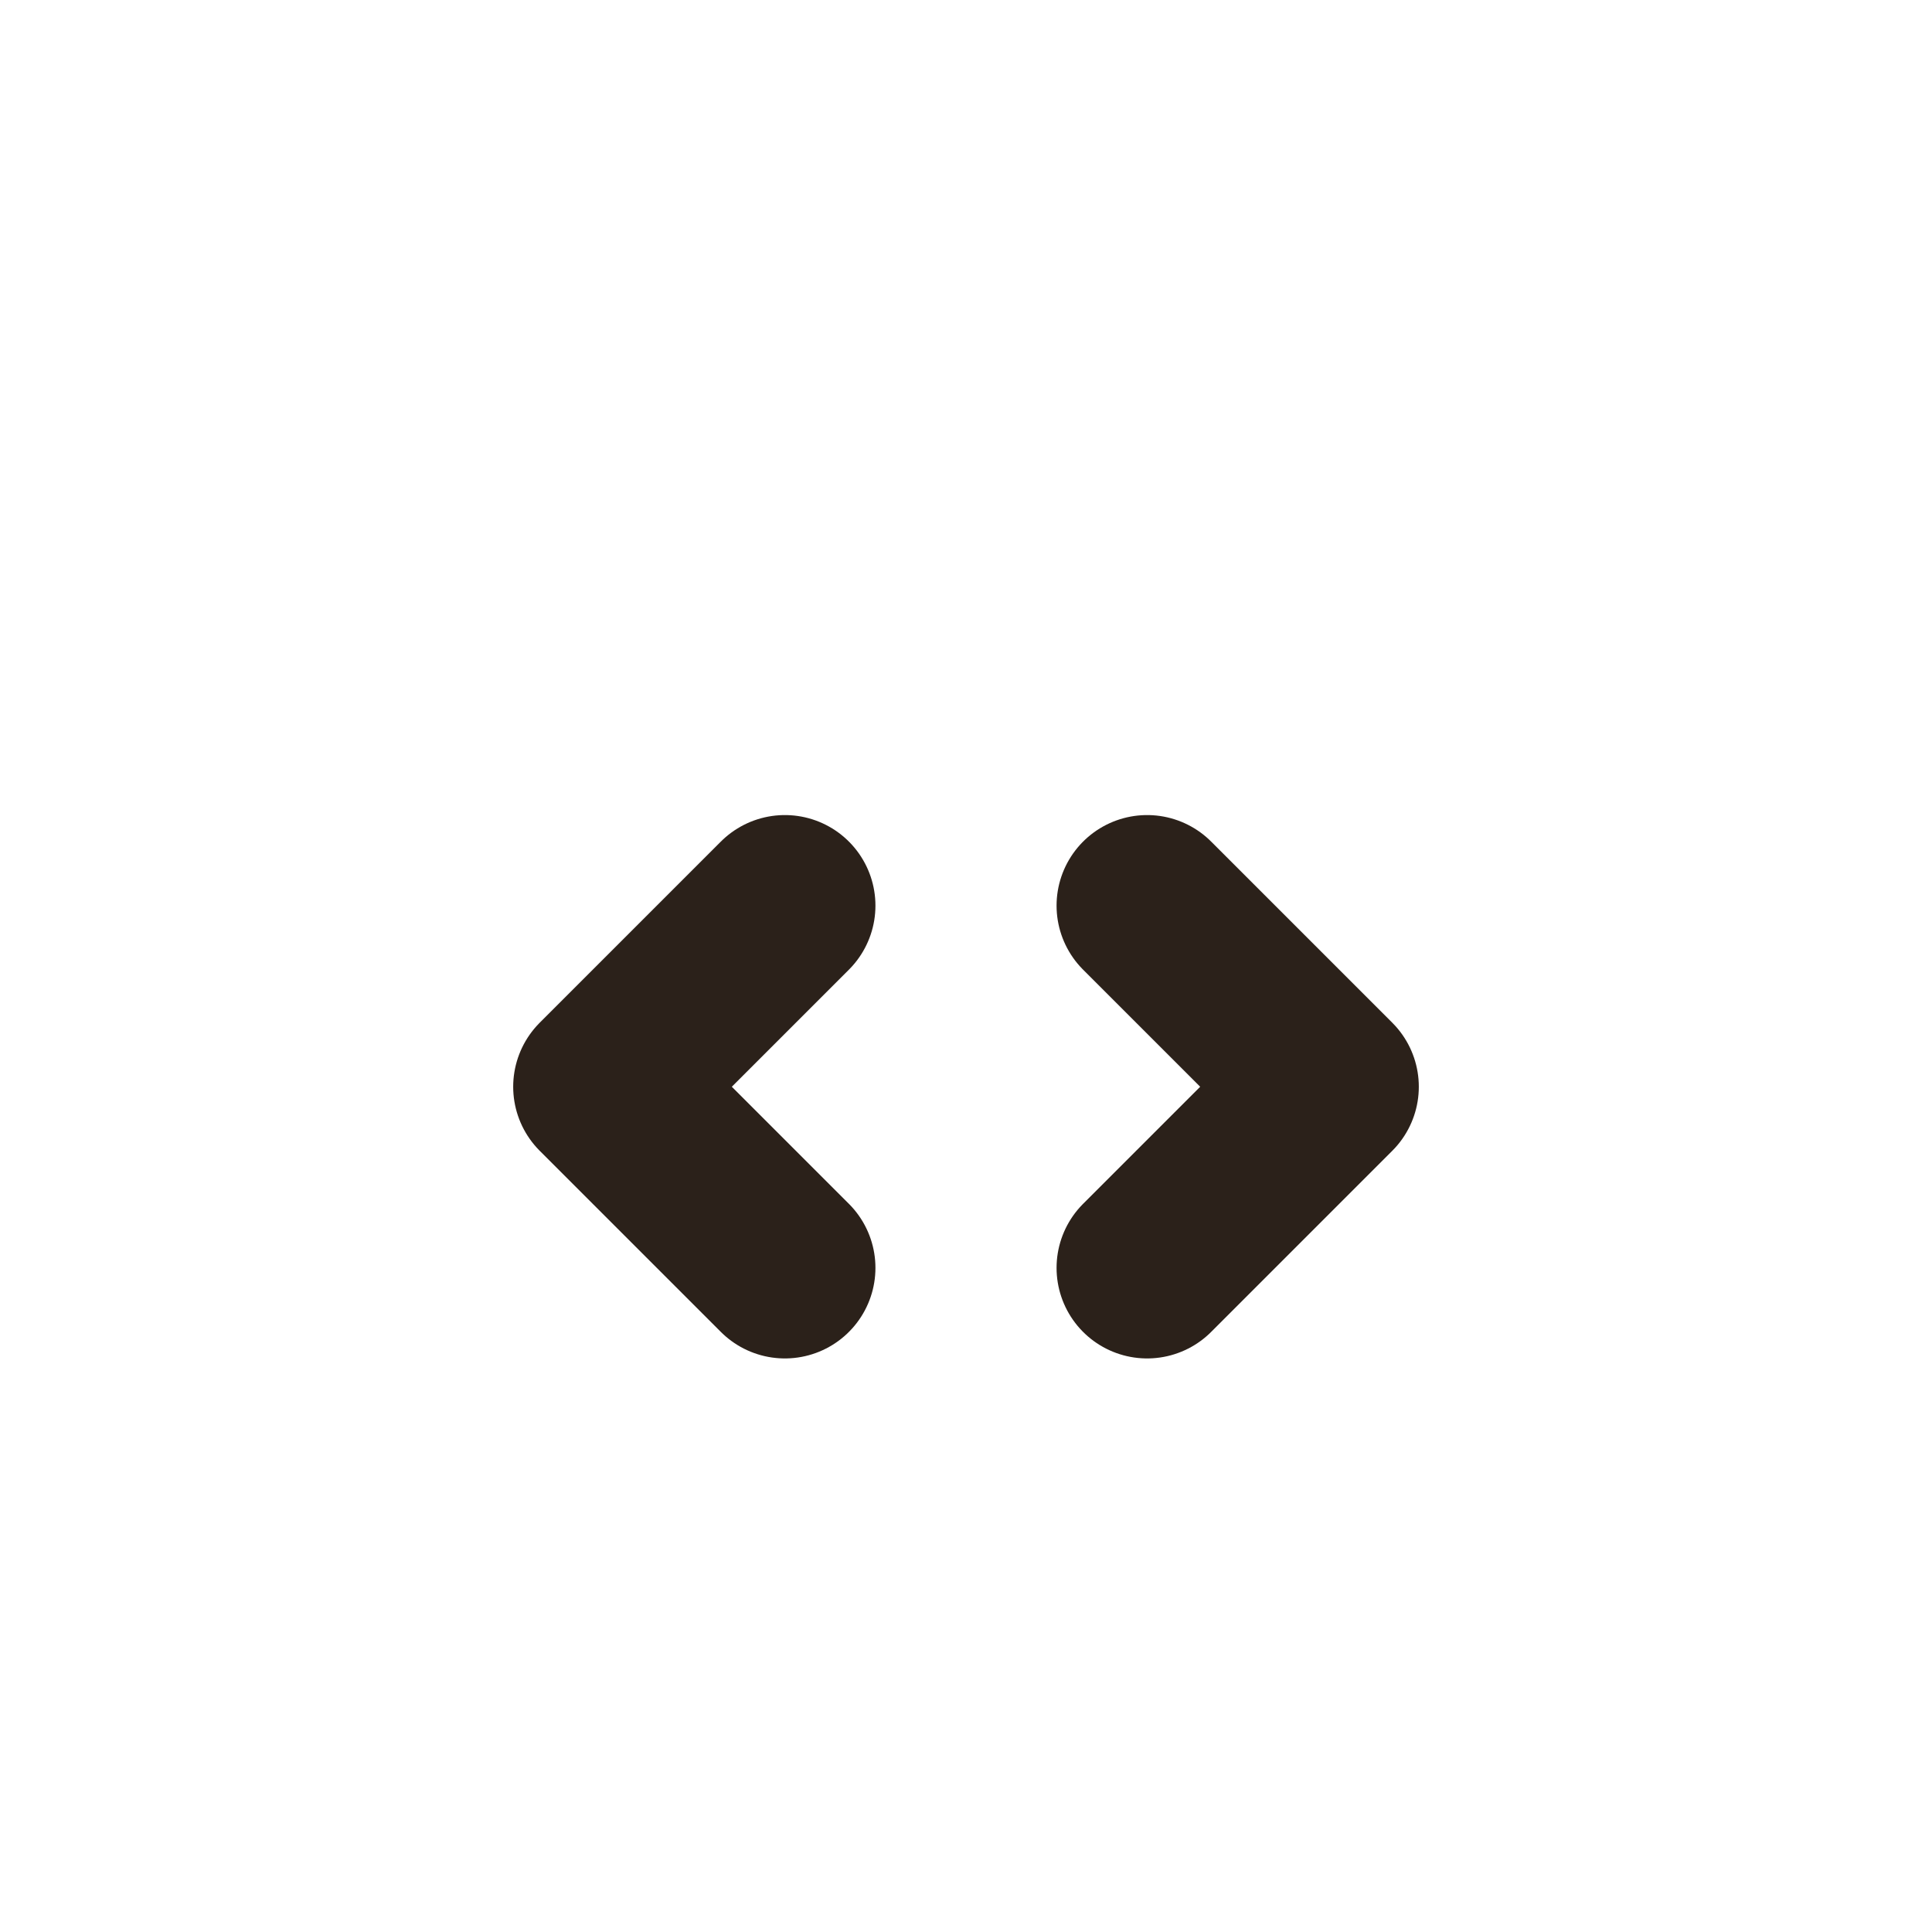
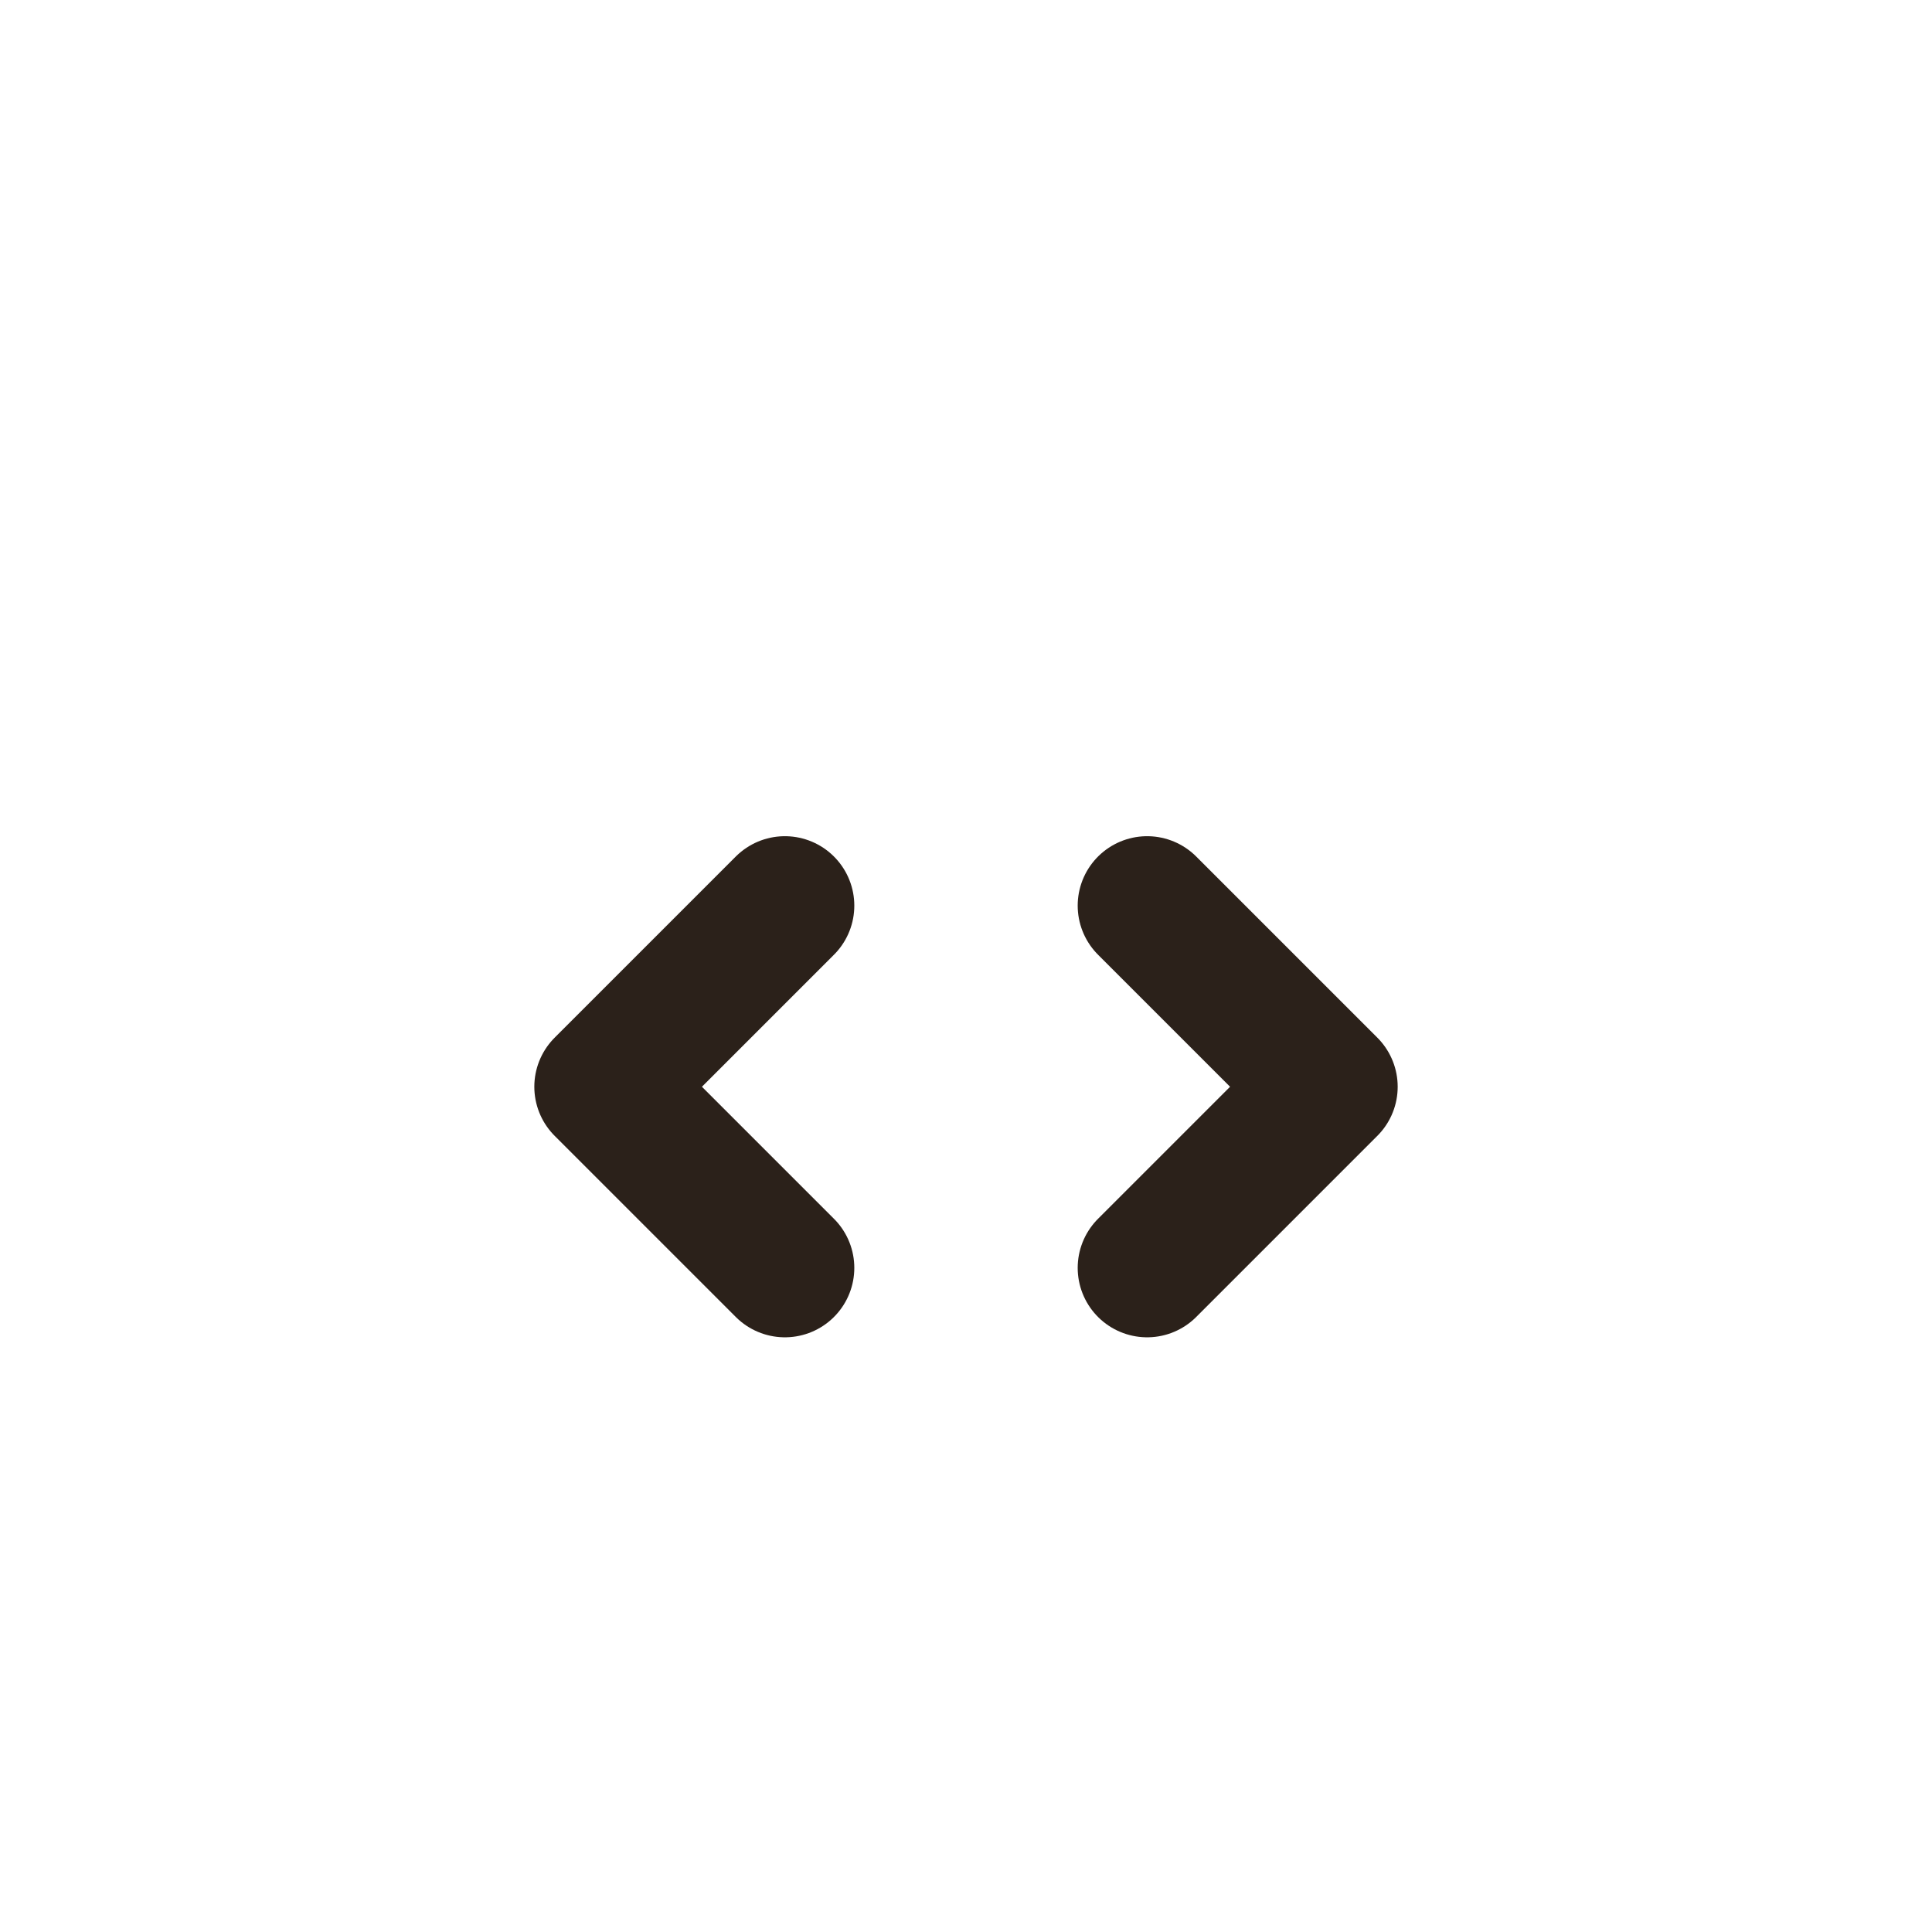
<svg xmlns="http://www.w3.org/2000/svg" width="16" height="16" viewBox="0 0 16 16" fill="none">
-   <path d="M6.5 7.5L5 9L6.5 10.5M9.5 7.5L11 9L9.5 10.5" stroke="#2B211A" stroke-width="1.5" stroke-linecap="round" stroke-linejoin="round" />
+   <path d="M6.5 7.5L5 9L6.5 10.5M9.5 7.5L11 9L9.5 10.5" stroke="#2B211A" stroke-width="1.15" stroke-linecap="round" stroke-linejoin="round" />
</svg>
